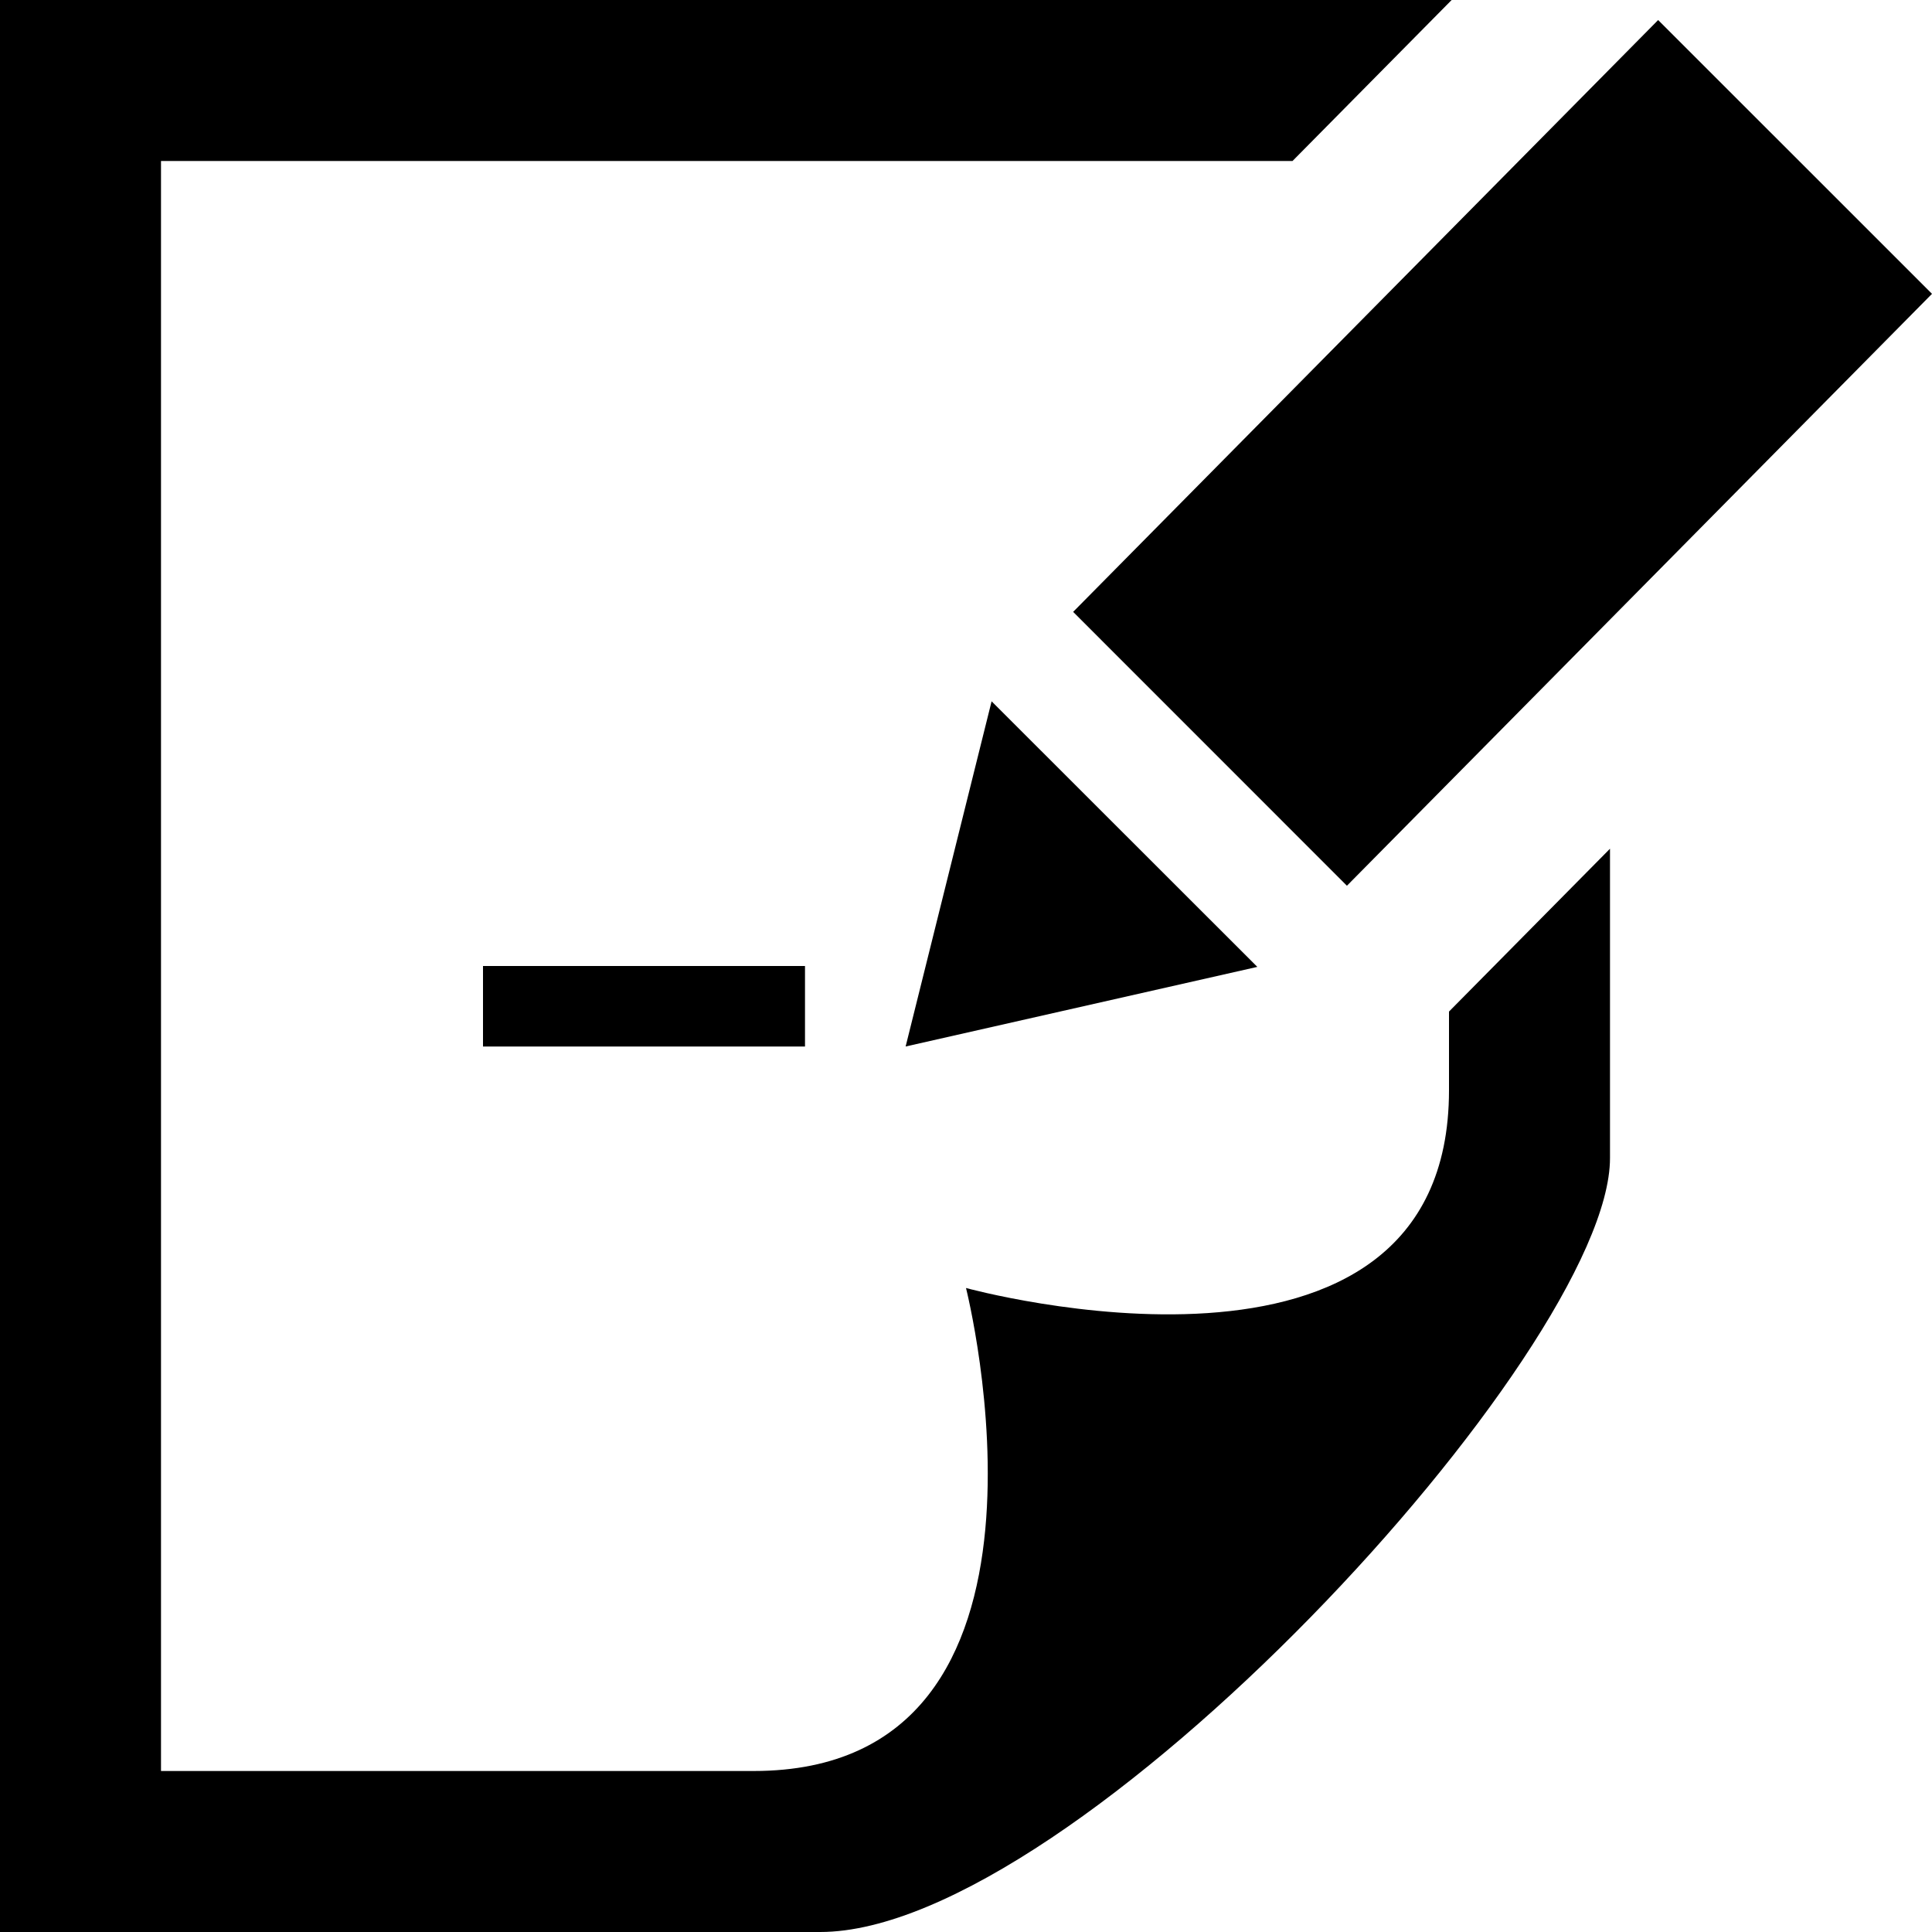
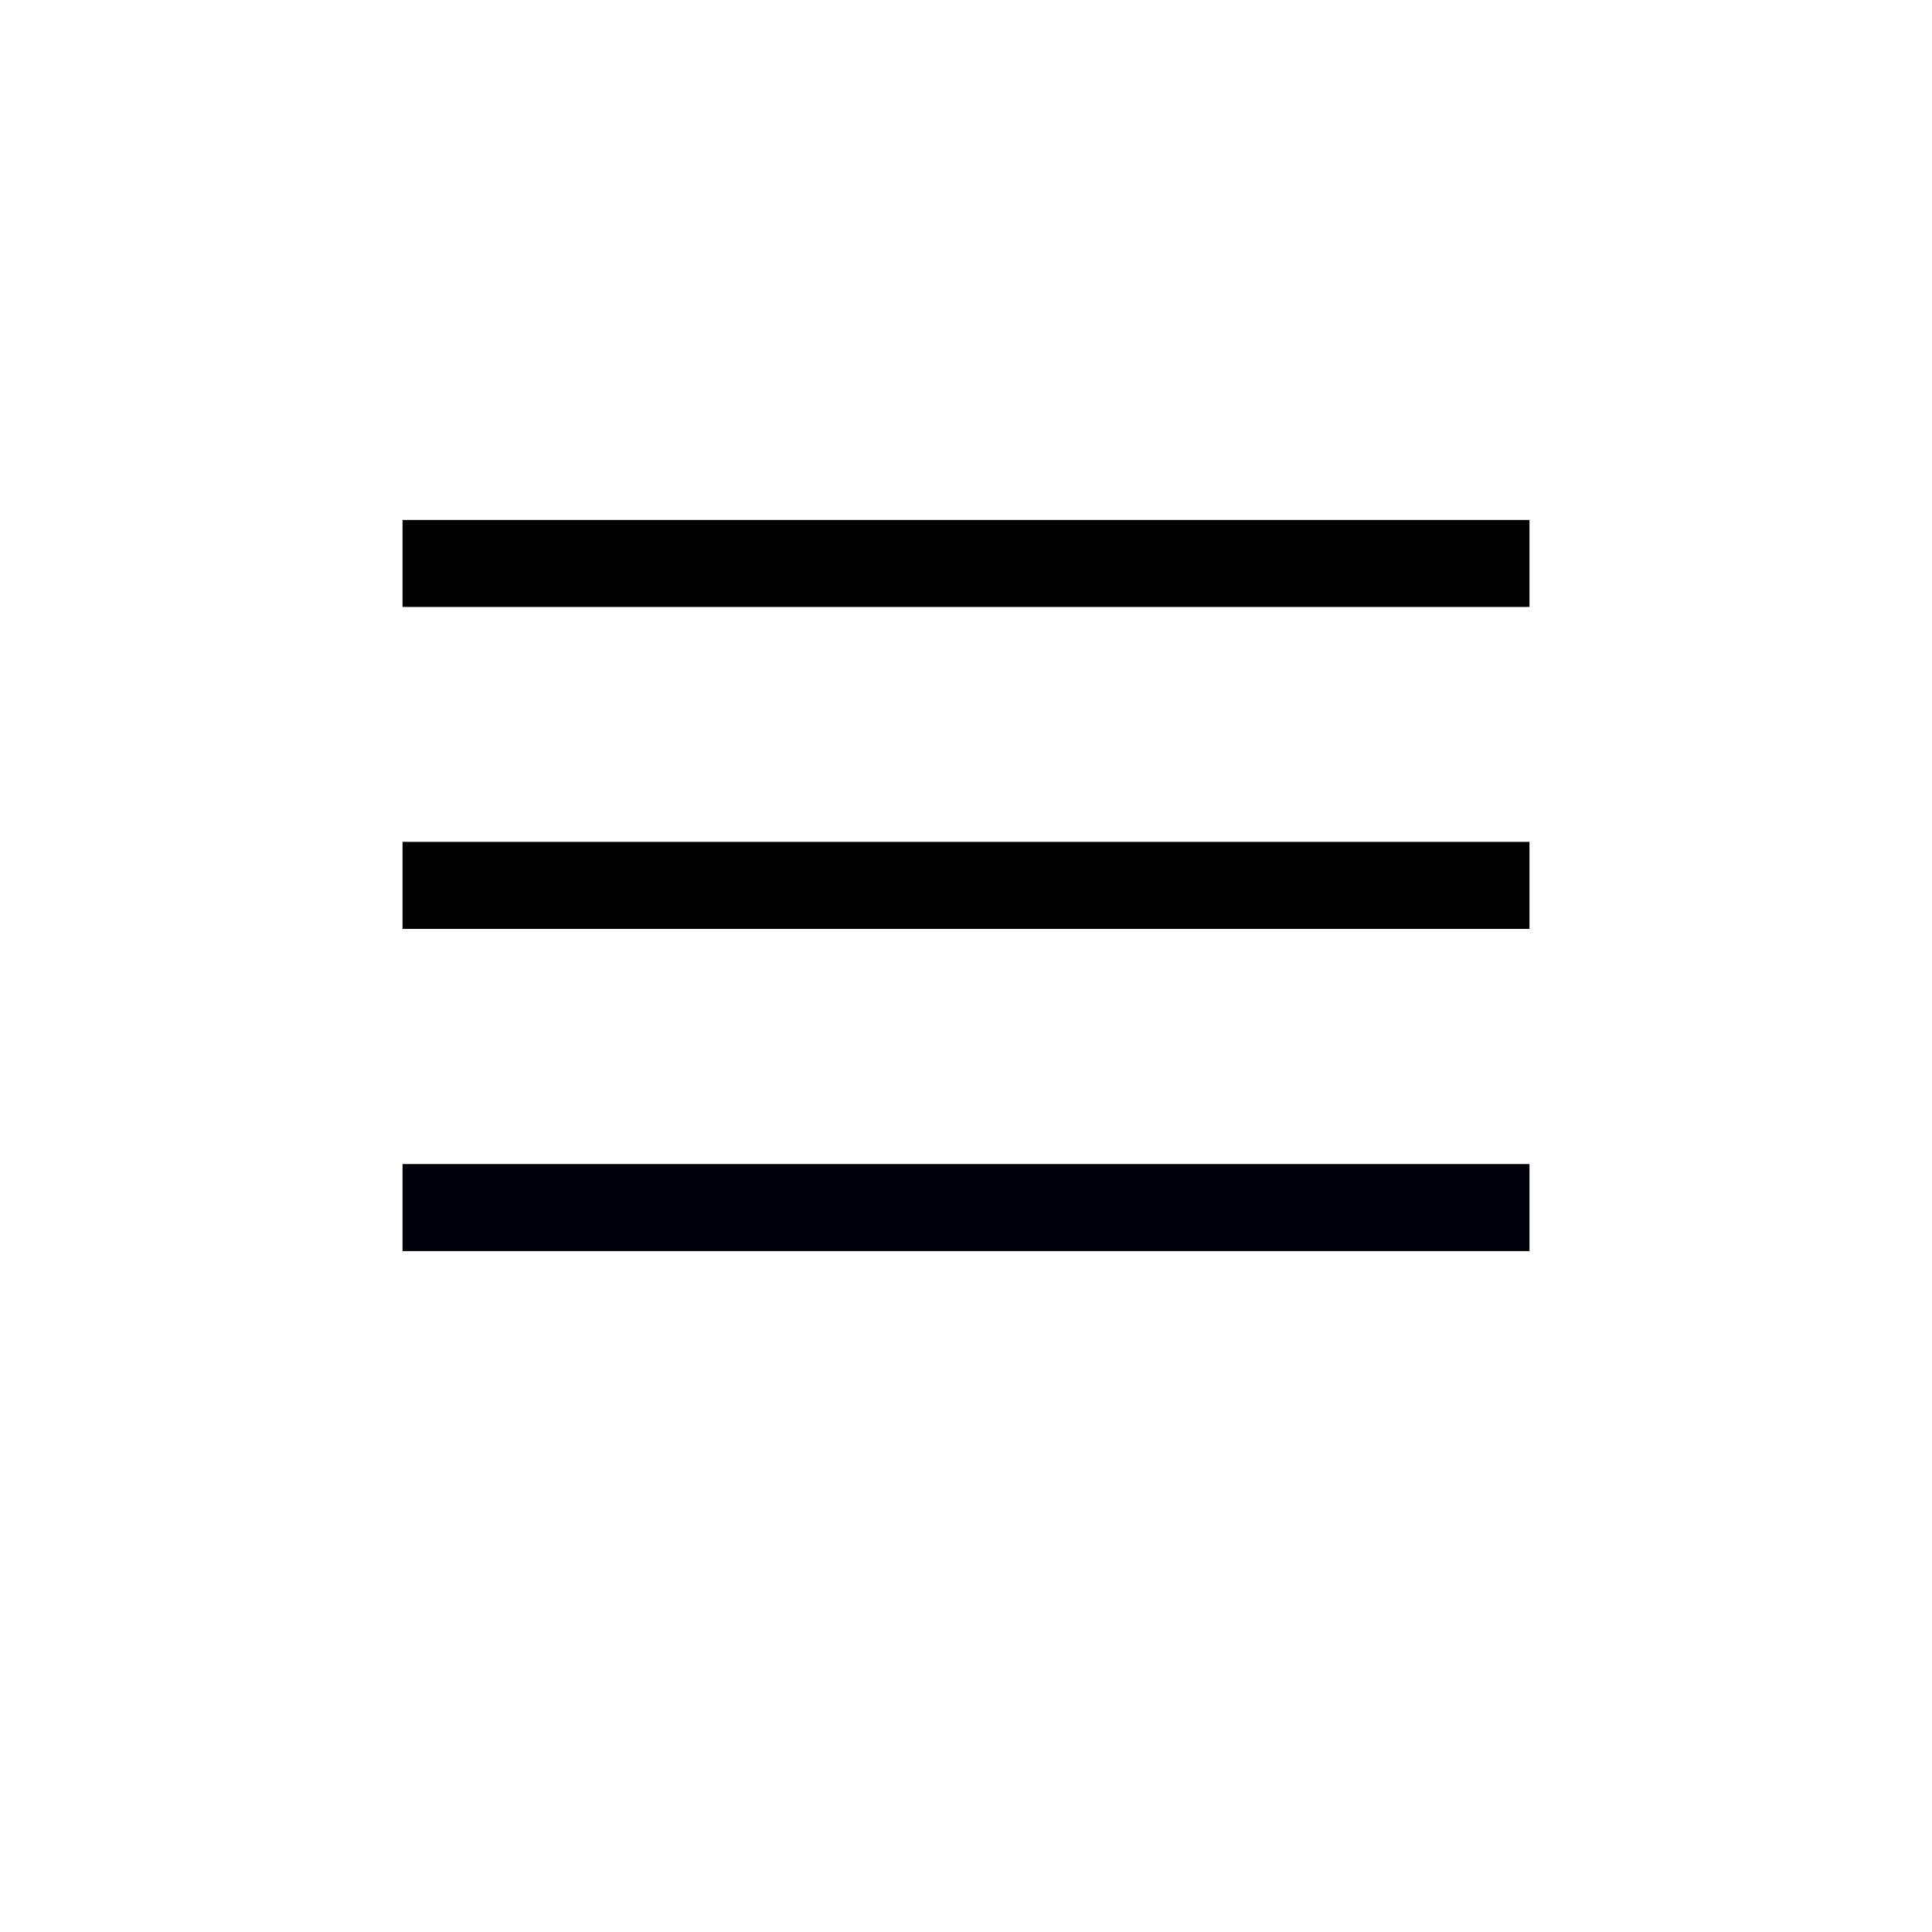
- <svg xmlns="http://www.w3.org/2000/svg" width="24" height="24" viewBox="0 0 24 24">
-   <path d="M10 13h-4v-1h4v1zm2.318-4.288l3.301 3.299-4.369.989 1.068-4.288zm11.682-5.062l-7.268 7.353-3.401-3.402 7.267-7.352 3.402 3.401zm-6 8.916v.977c0 4.107-6 2.457-6 2.457s1.518 6-2.638 6h-7.362v-20h14.056l1.977-2h-18.033v24h10.189c3.163 0 9.811-7.223 9.811-9.614v-3.843l-2 2.023z" />
+ <svg xmlns="http://www.w3.org/2000/svg" id="svg8" version="1.1" viewBox="0 0 6.35 6.35" height="24" width="24">
+   <defs id="defs2" />
+   <g id="layer1">
+     <path id="path865" d="M 1.323,2.91 H 5.027" style="fill:none;fill-rule:evenodd;stroke:#000000;stroke-width:0.286px;stroke-linecap:butt;stroke-linejoin:miter;stroke-opacity:1" />
+     <path id="path867" d="M 1.323,3.969 H 5.027" style="fill:none;fill-rule:evenodd;stroke:#00000c;stroke-width:0.286px;stroke-linecap:butt;stroke-linejoin:miter;stroke-opacity:1" />
+     <path id="path869" d="M 1.323,1.852 H 5.027" style="fill:none;fill-rule:evenodd;stroke:#000000;stroke-width:0.286px;stroke-linecap:butt;stroke-linejoin:miter;stroke-opacity:1" />
+   </g>
</svg>
